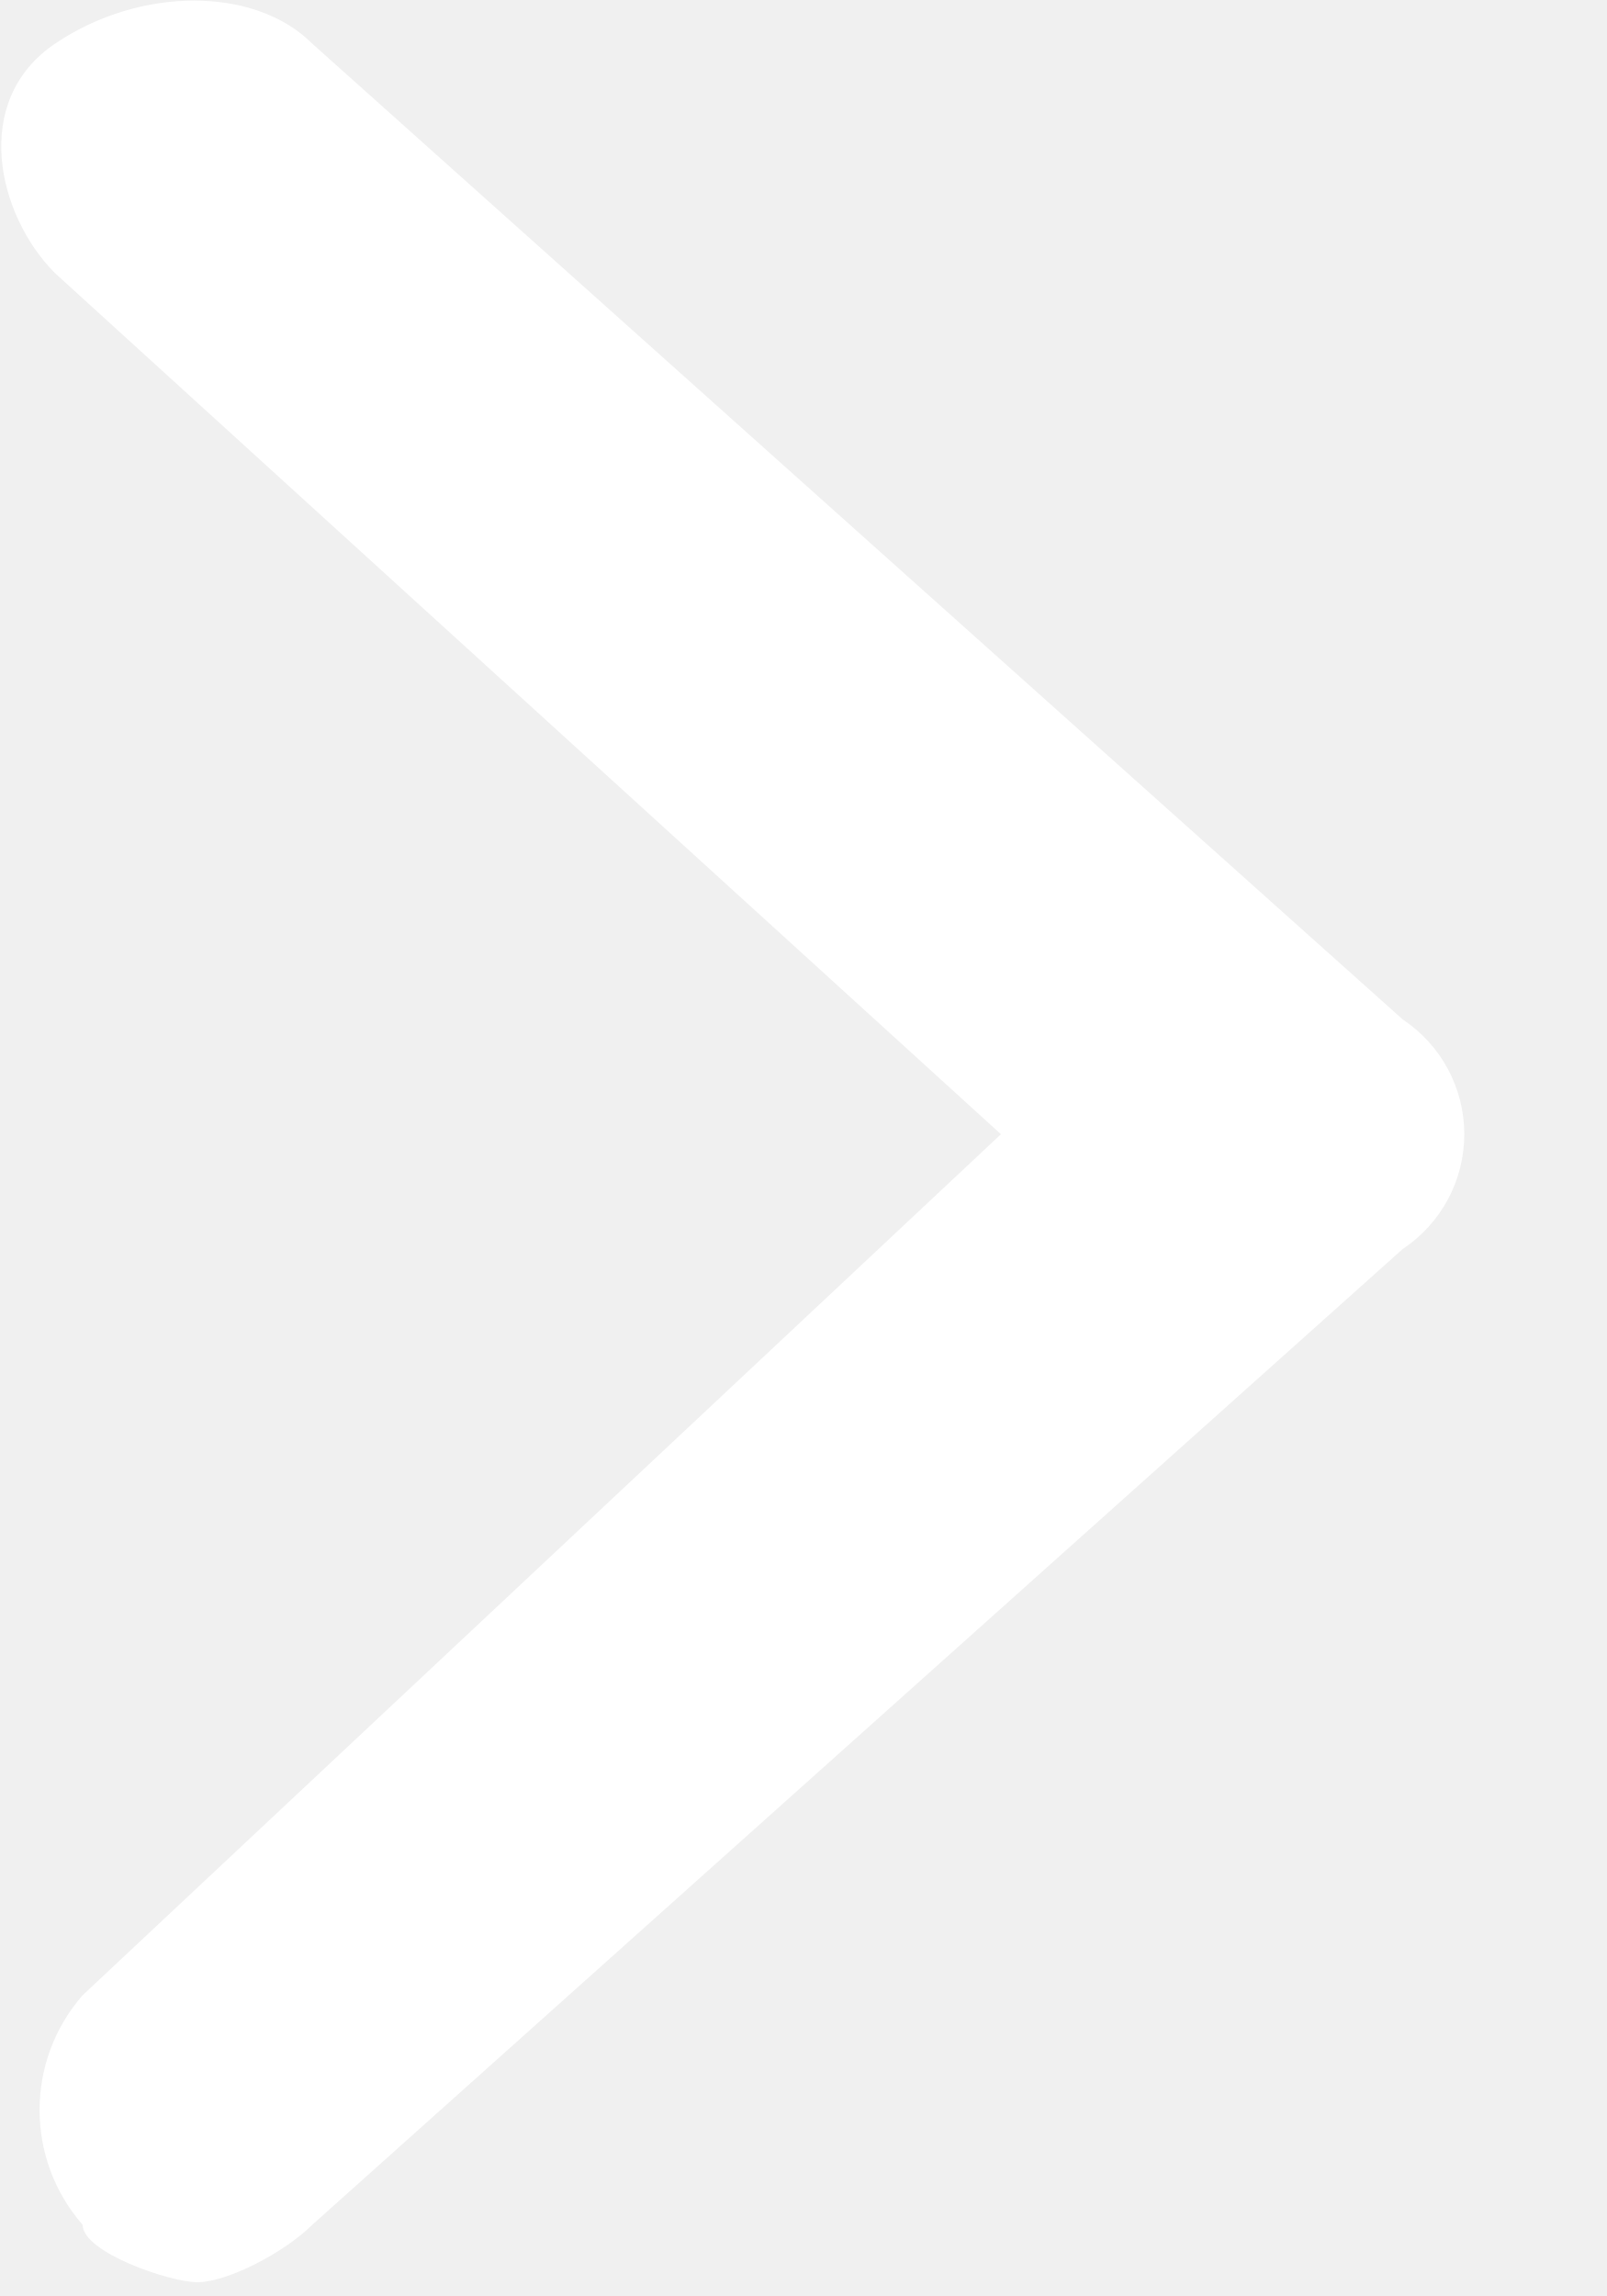
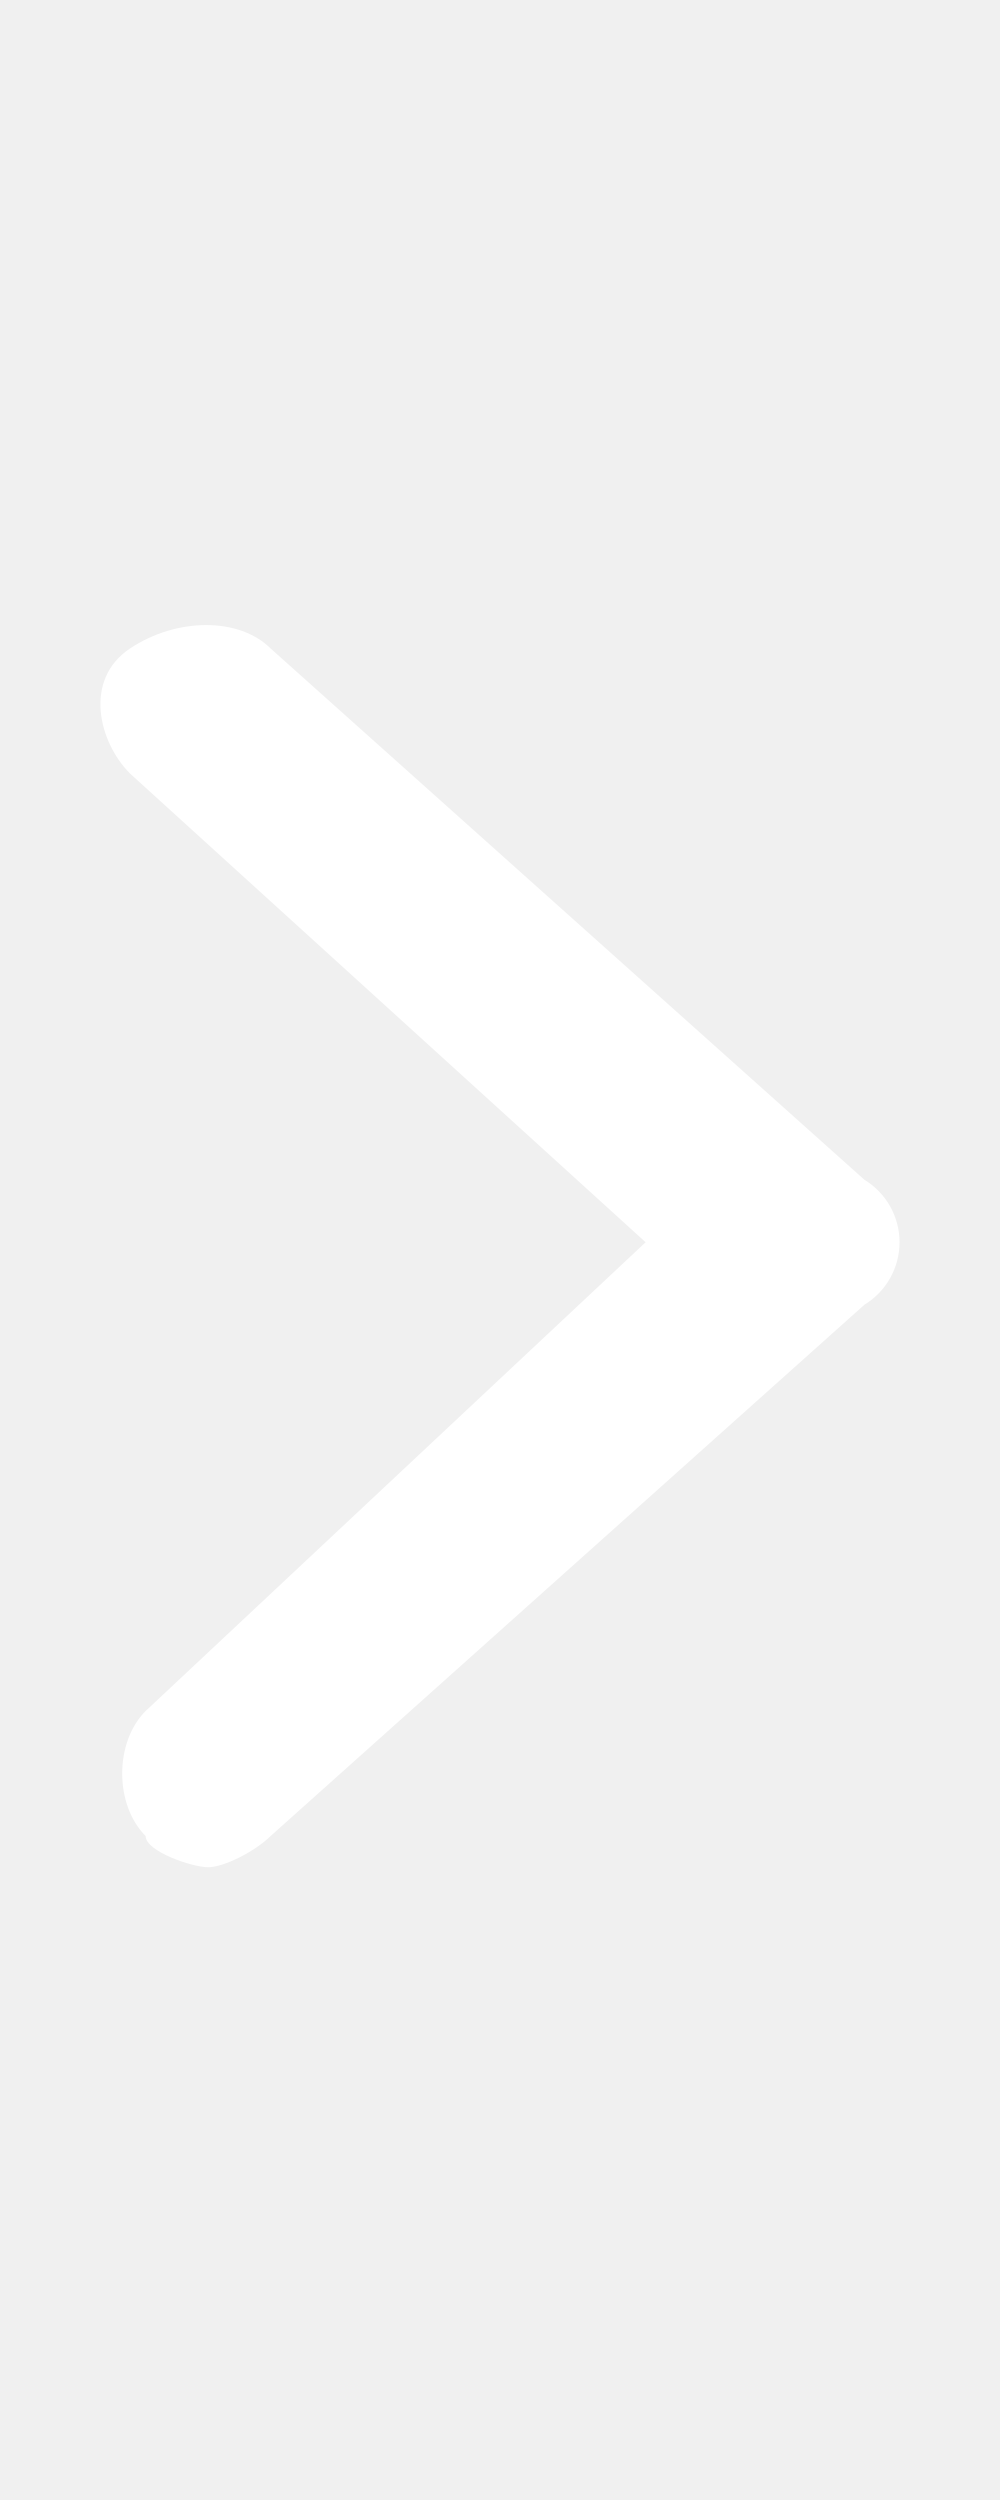
- <svg xmlns="http://www.w3.org/2000/svg" width="7" height="10" fill="none" viewBox="0 0 7 10">
-   <path fill="#fff" d="M6.11 4.44 1.36.19C1.11-.06.61-.06.24.19s-.25.75 0 1l4.12 3.75-4 3.75a.76.76 0 0 0 0 1c0 .12.38.25.5.25.13 0 .38-.13.5-.25l4.75-4.25a.6.6 0 0 0 0-1" />
+ <svg xmlns="http://www.w3.org/2000/svg" width="8" height="20" fill="none" viewBox="0 0 8 20">
+   <path fill="#fff" d="m6.915 9.438-4.75-4.25c-.25-.25-.75-.25-1.125 0s-.25.75 0 1l4.125 3.75-4 3.75c-.25.25-.25.75 0 1 0 .124.375.25.5.25s.375-.126.5-.25l4.75-4.25a.585.585 0 0 0 0-1" />
</svg>
